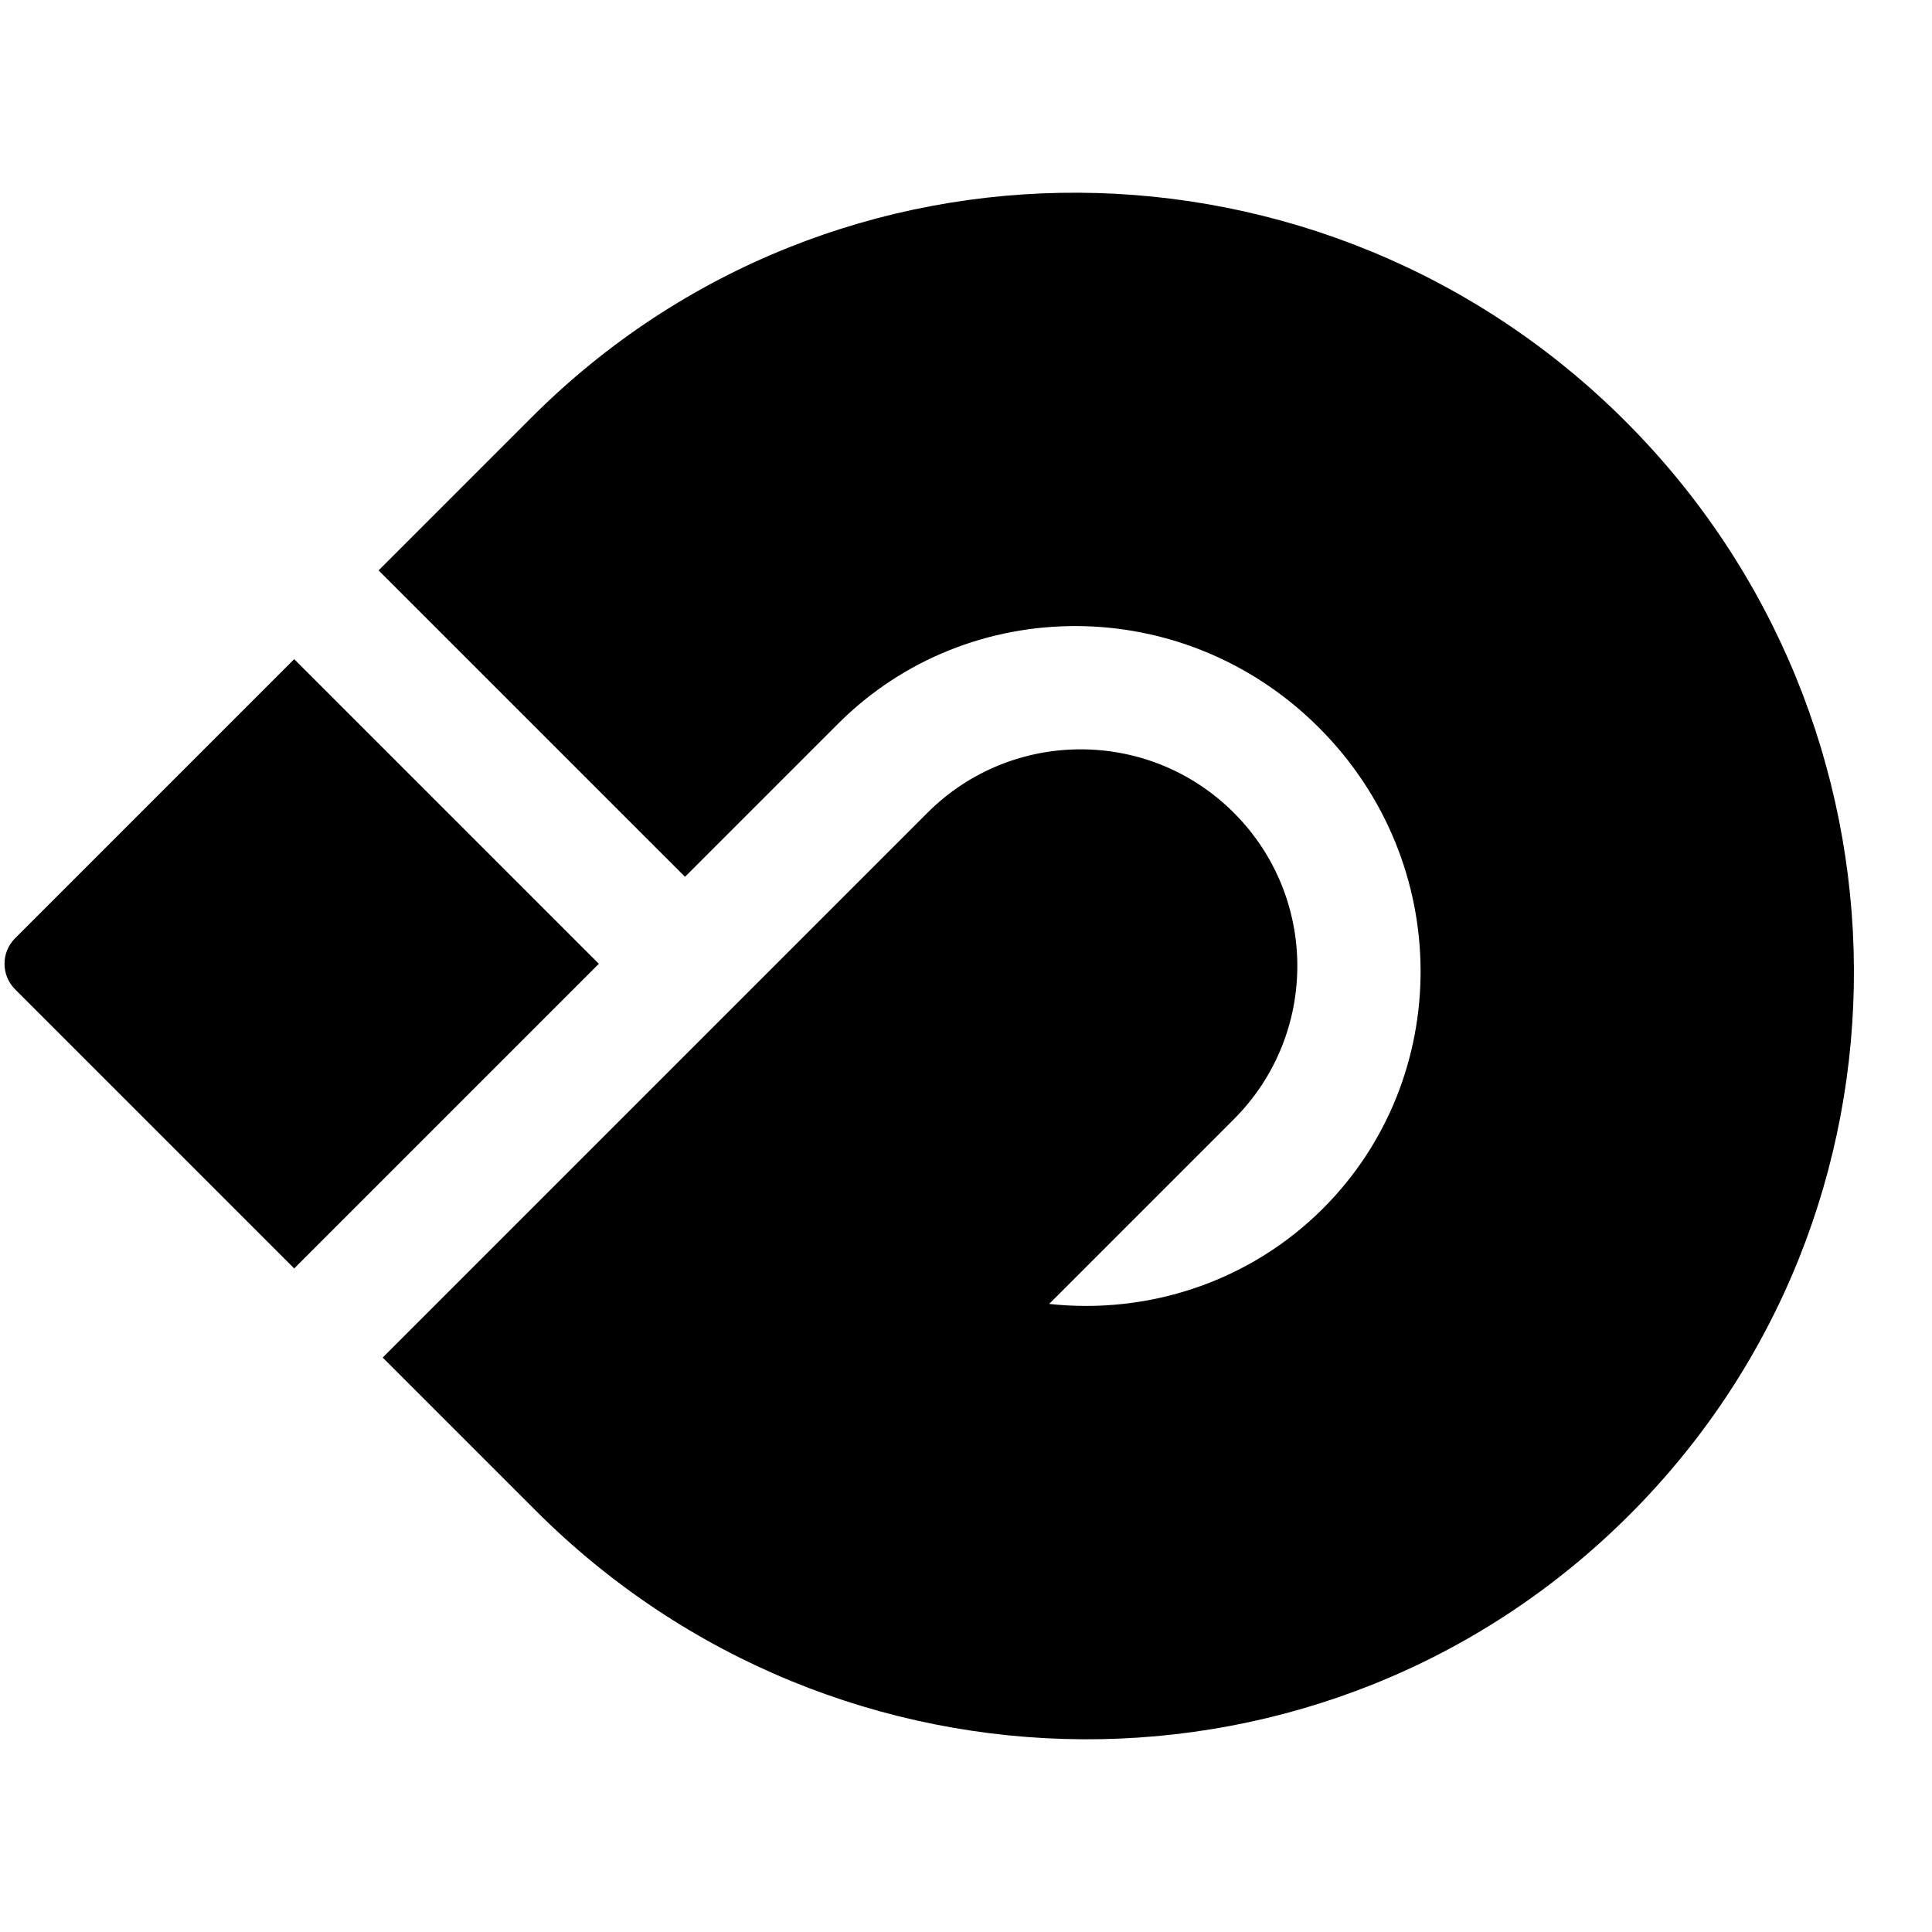
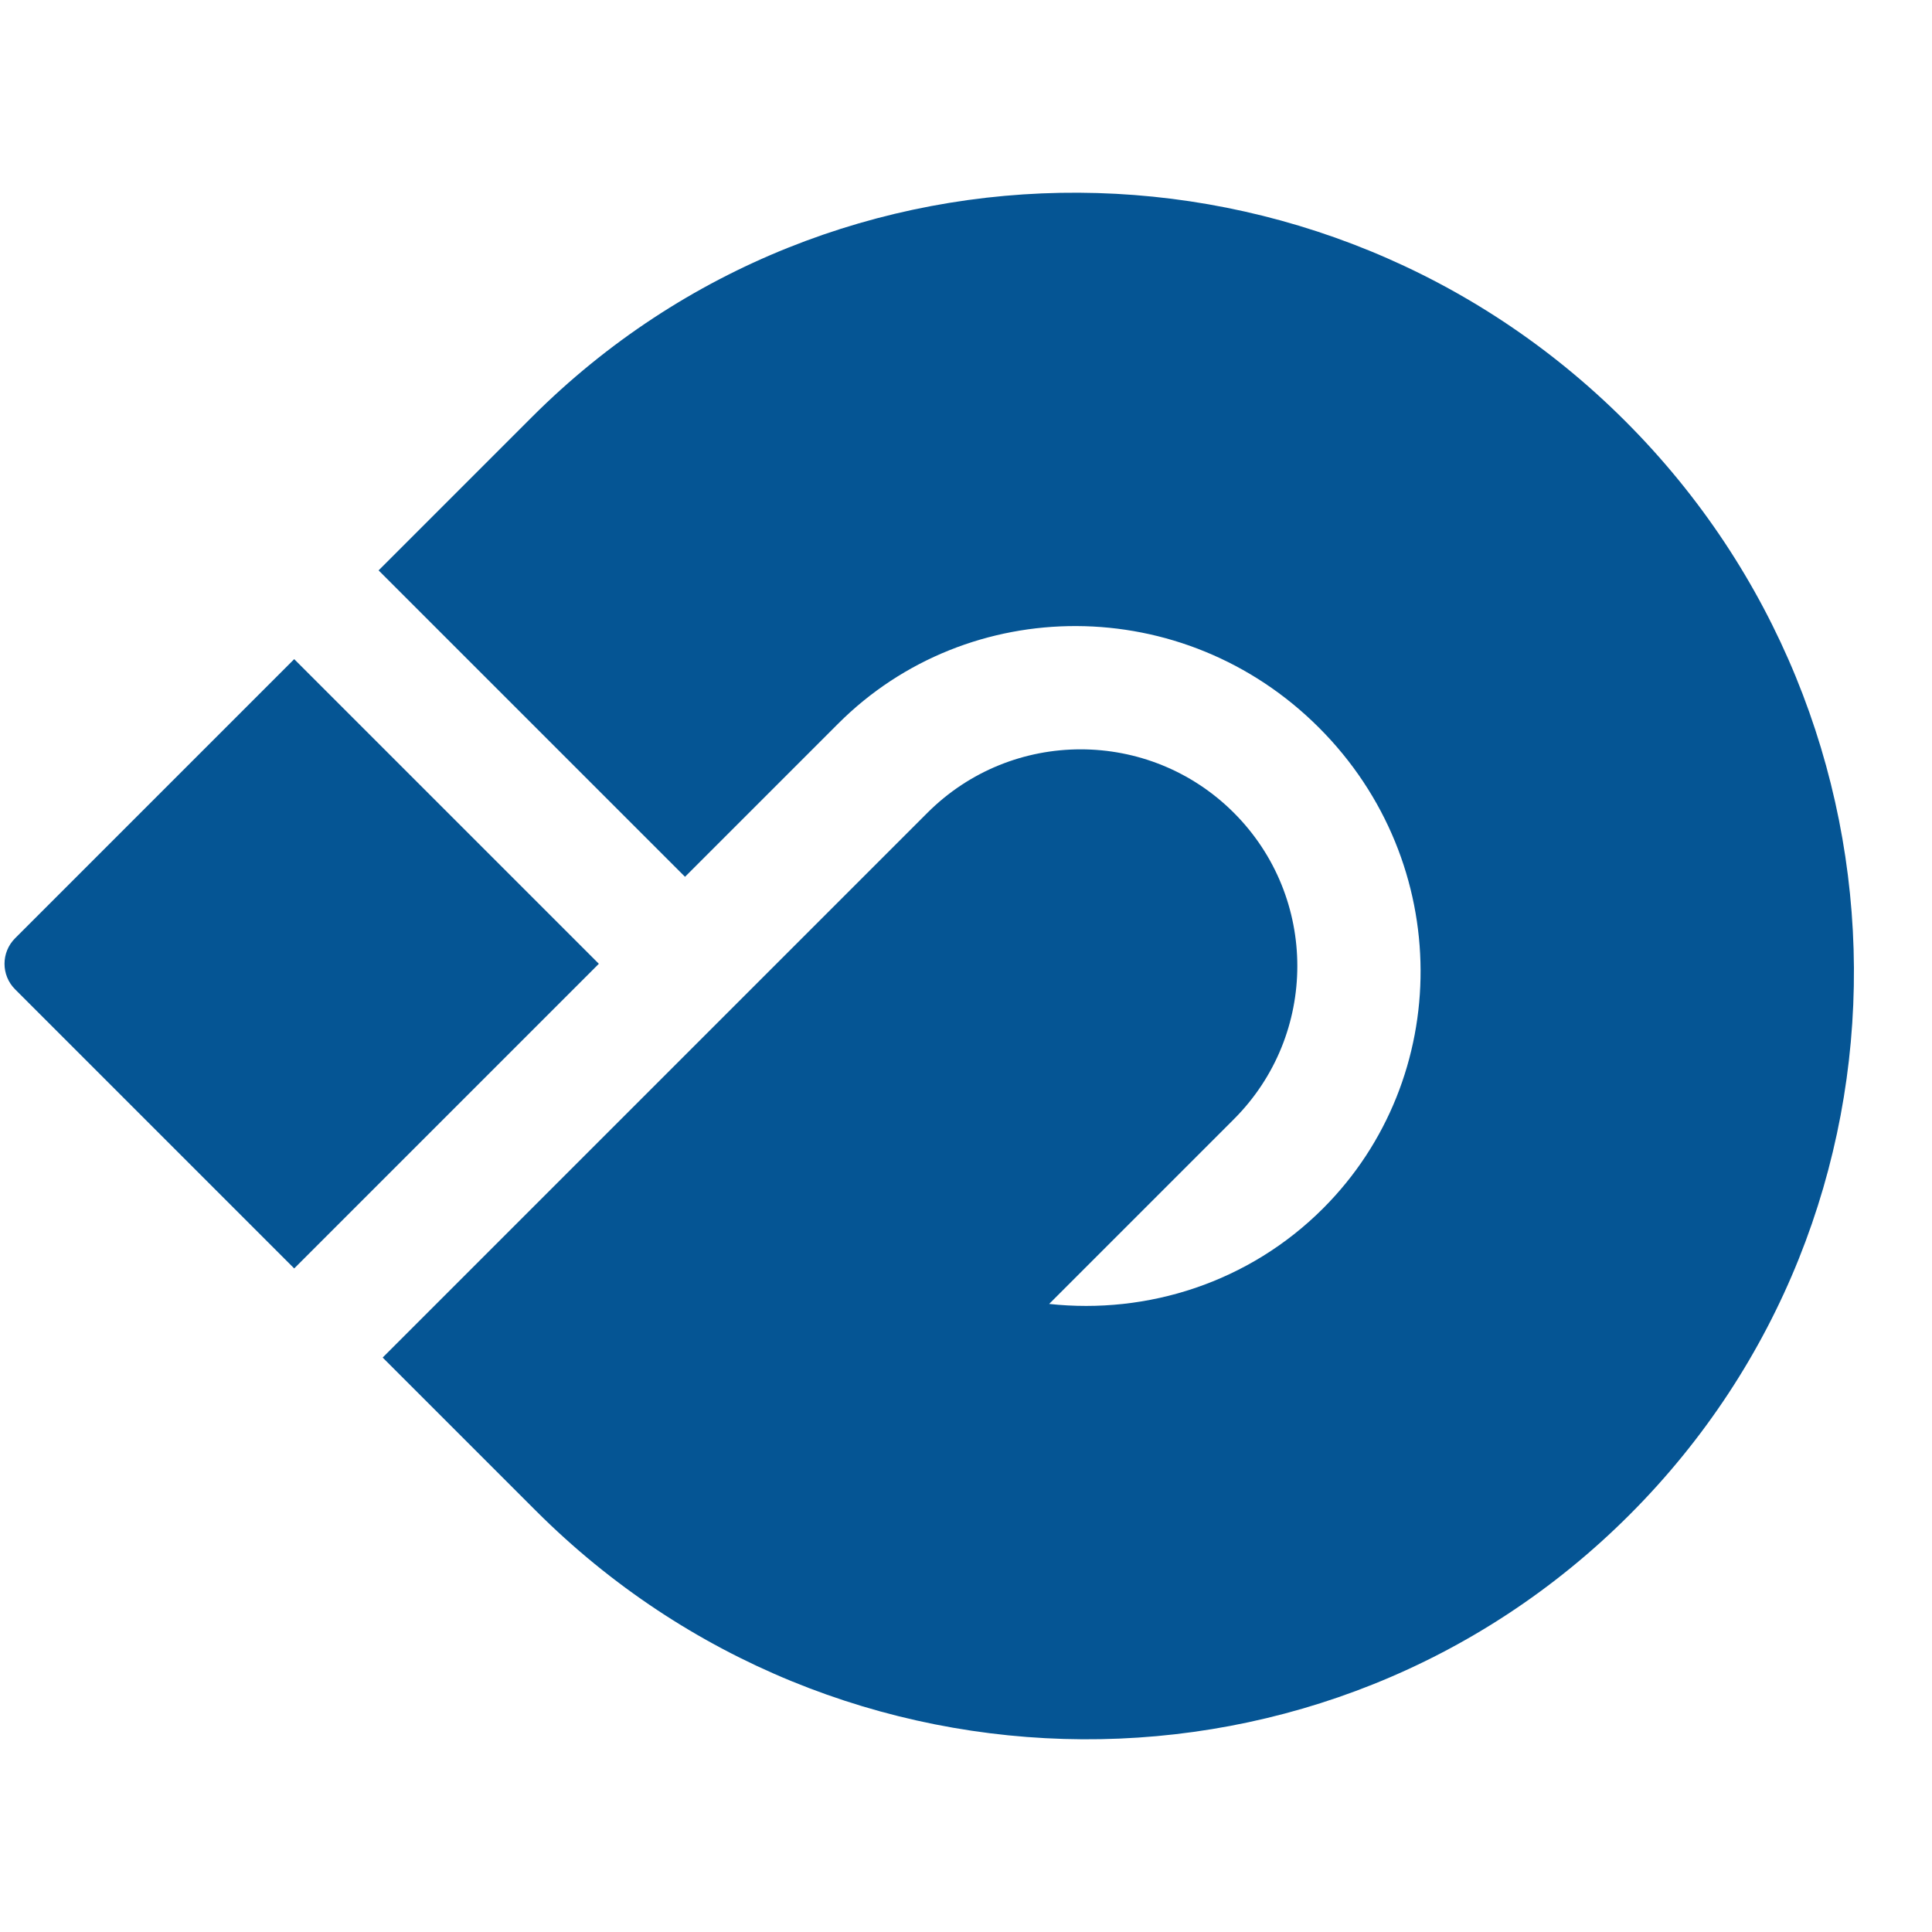
<svg viewBox="0 -21 214 214" fill="none">
-   <path fill="currentColor" d="M58.907 25.208C92.397 -8.282 146.632 -7.748 180.04 25.66C213.448 59.068 213.981 113.302 180.491 146.792C147.001 180.282 92.767 179.749 59.359 146.341L42.388 129.37L102.728 69.03C112.101 59.658 127.297 59.658 136.67 69.03C146.042 78.403 146.042 93.598 136.67 102.971L116.21 123.431C127.132 124.616 138.361 121.04 146.55 112.852C160.964 98.437 161.094 74.597 146.098 59.602C131.103 44.606 107.262 44.735 92.847 59.149L75.877 76.119L41.936 42.179L58.907 25.208ZM66.333 85.755L32.588 119.5L1.672 88.583C0.109 87.021 0.11 84.489 1.672 82.927L32.588 52.01L66.333 85.755Z" />
+   <path fill="#055594" d="M58.907 25.208C92.397 -8.282 146.632 -7.748 180.04 25.66C213.448 59.068 213.981 113.302 180.491 146.792C147.001 180.282 92.767 179.749 59.359 146.341L42.388 129.37L102.728 69.03C112.101 59.658 127.297 59.658 136.67 69.03C146.042 78.403 146.042 93.598 136.67 102.971L116.21 123.431C127.132 124.616 138.361 121.04 146.55 112.852C160.964 98.437 161.094 74.597 146.098 59.602C131.103 44.606 107.262 44.735 92.847 59.149L75.877 76.119L41.936 42.179L58.907 25.208ZM66.333 85.755L32.588 119.5L1.672 88.583C0.109 87.021 0.11 84.489 1.672 82.927L32.588 52.01L66.333 85.755Z" />
</svg>
